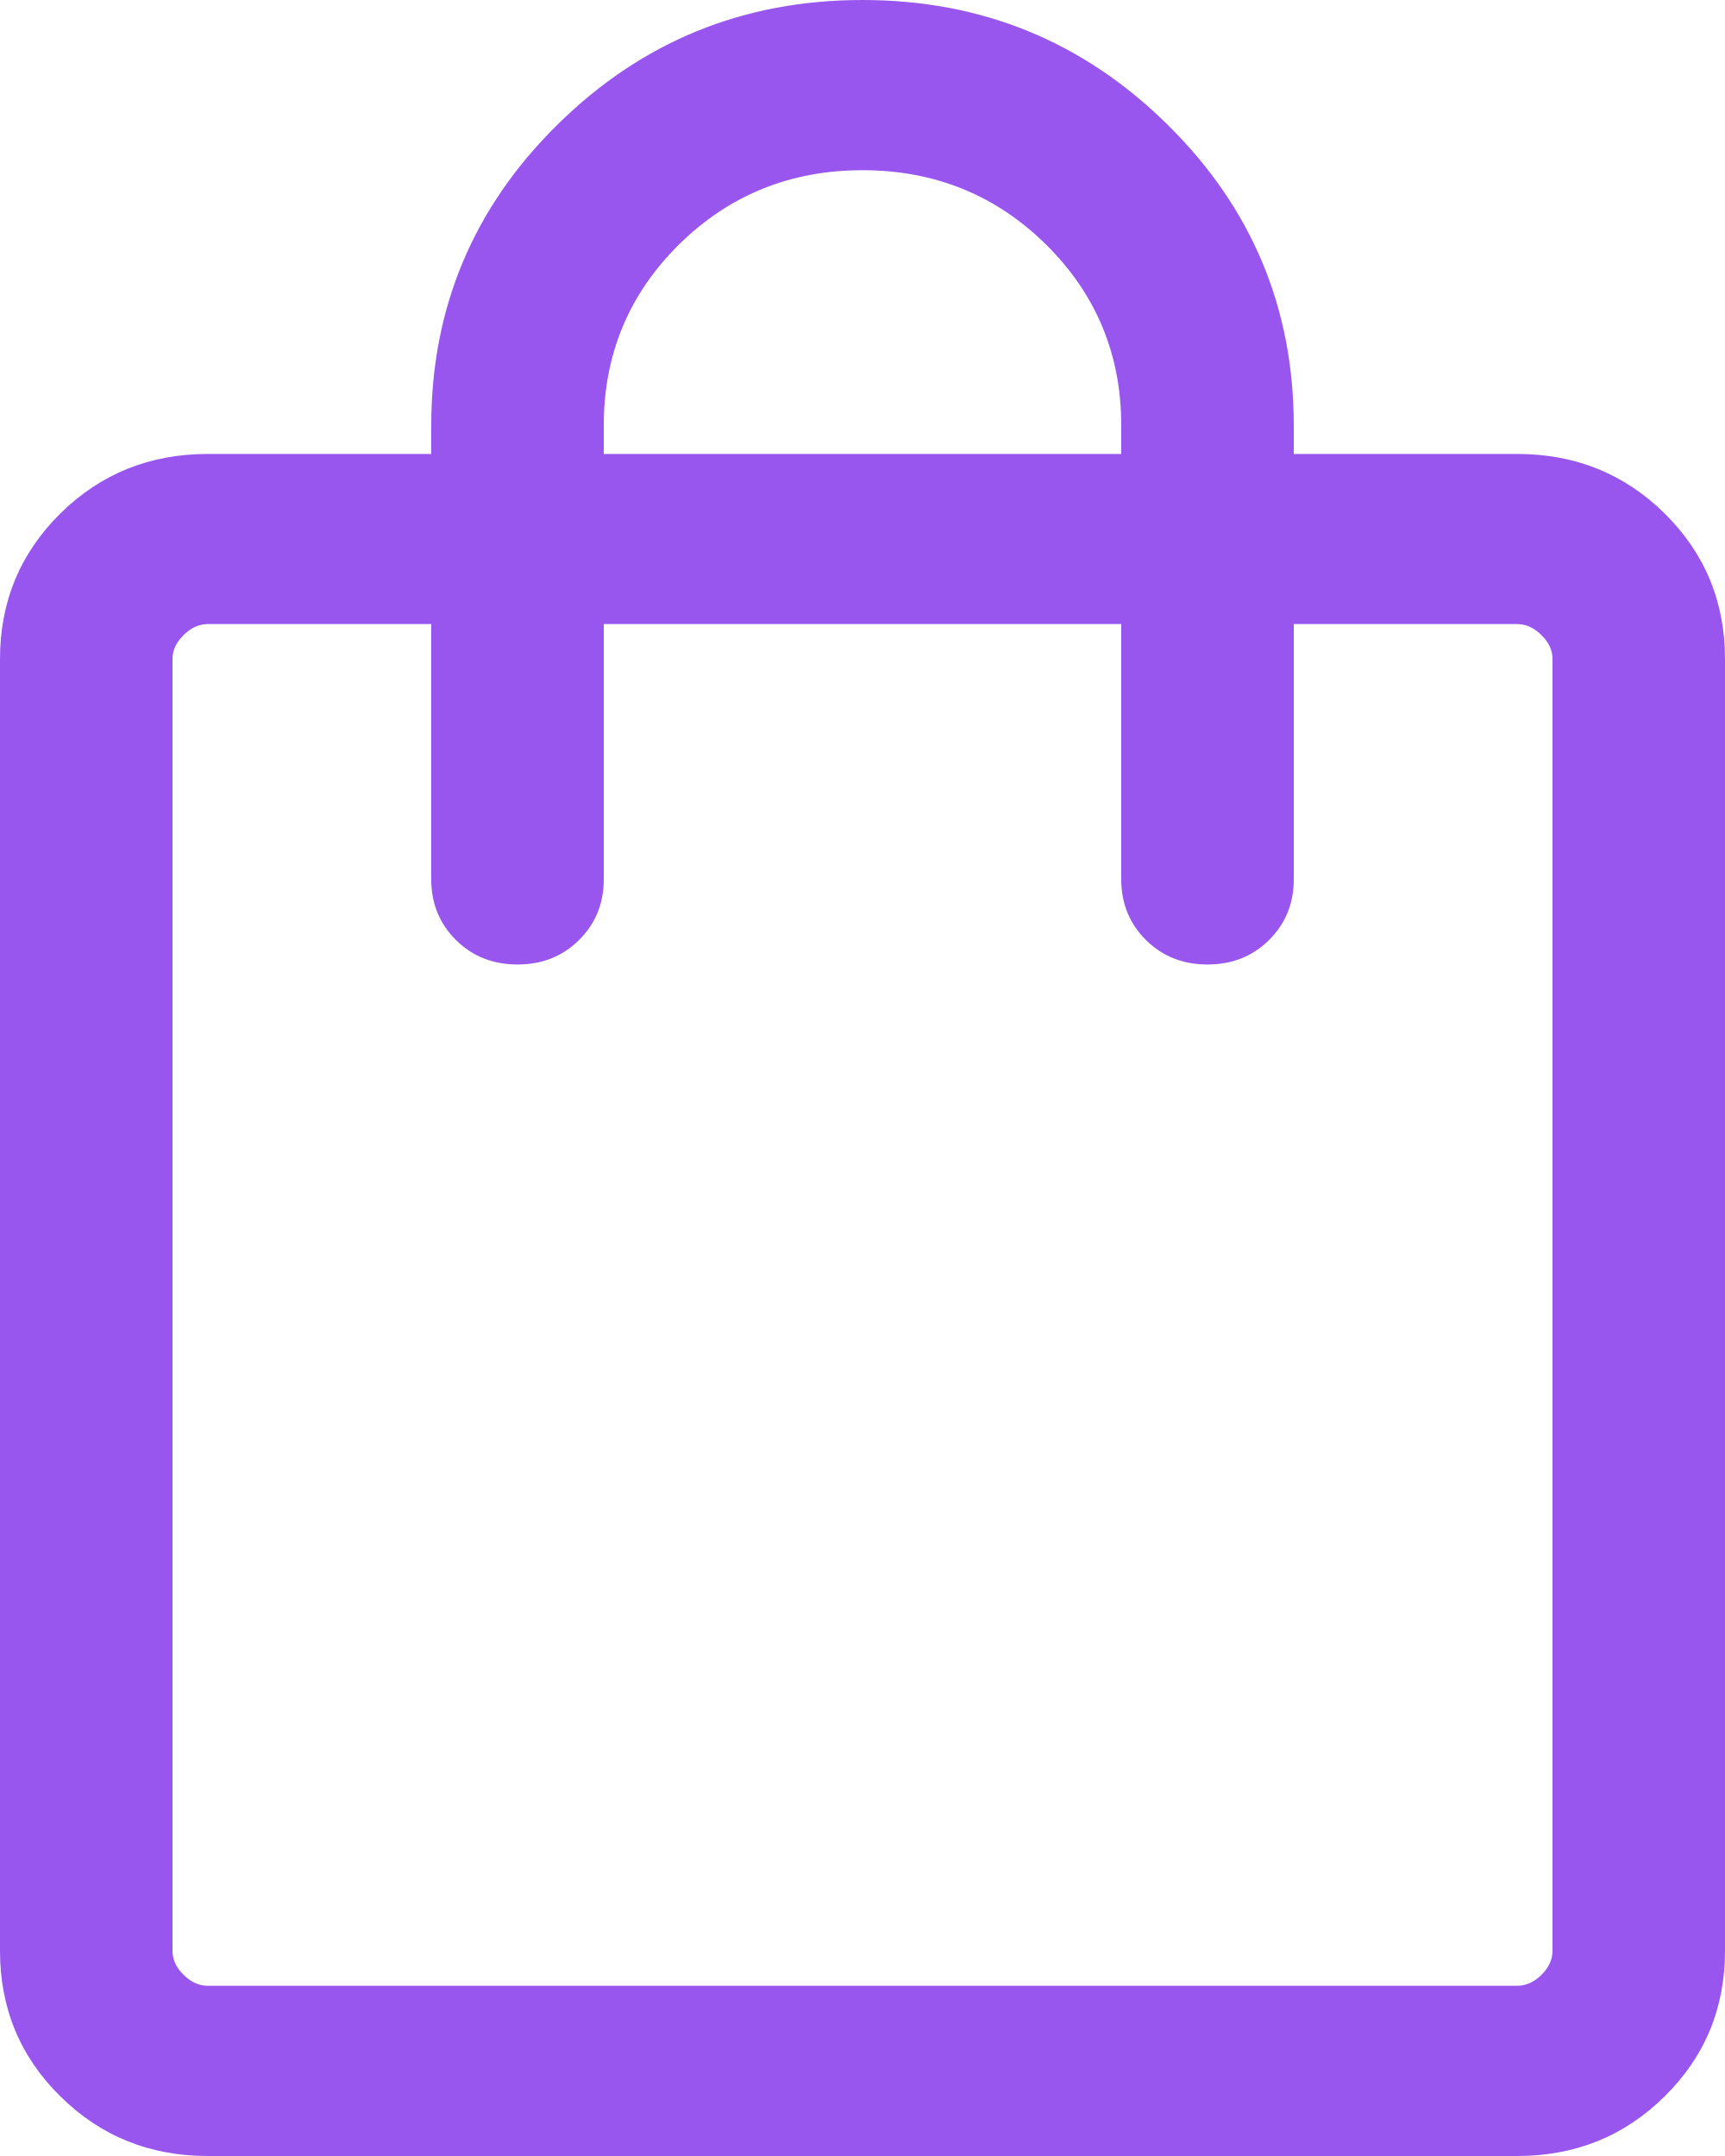
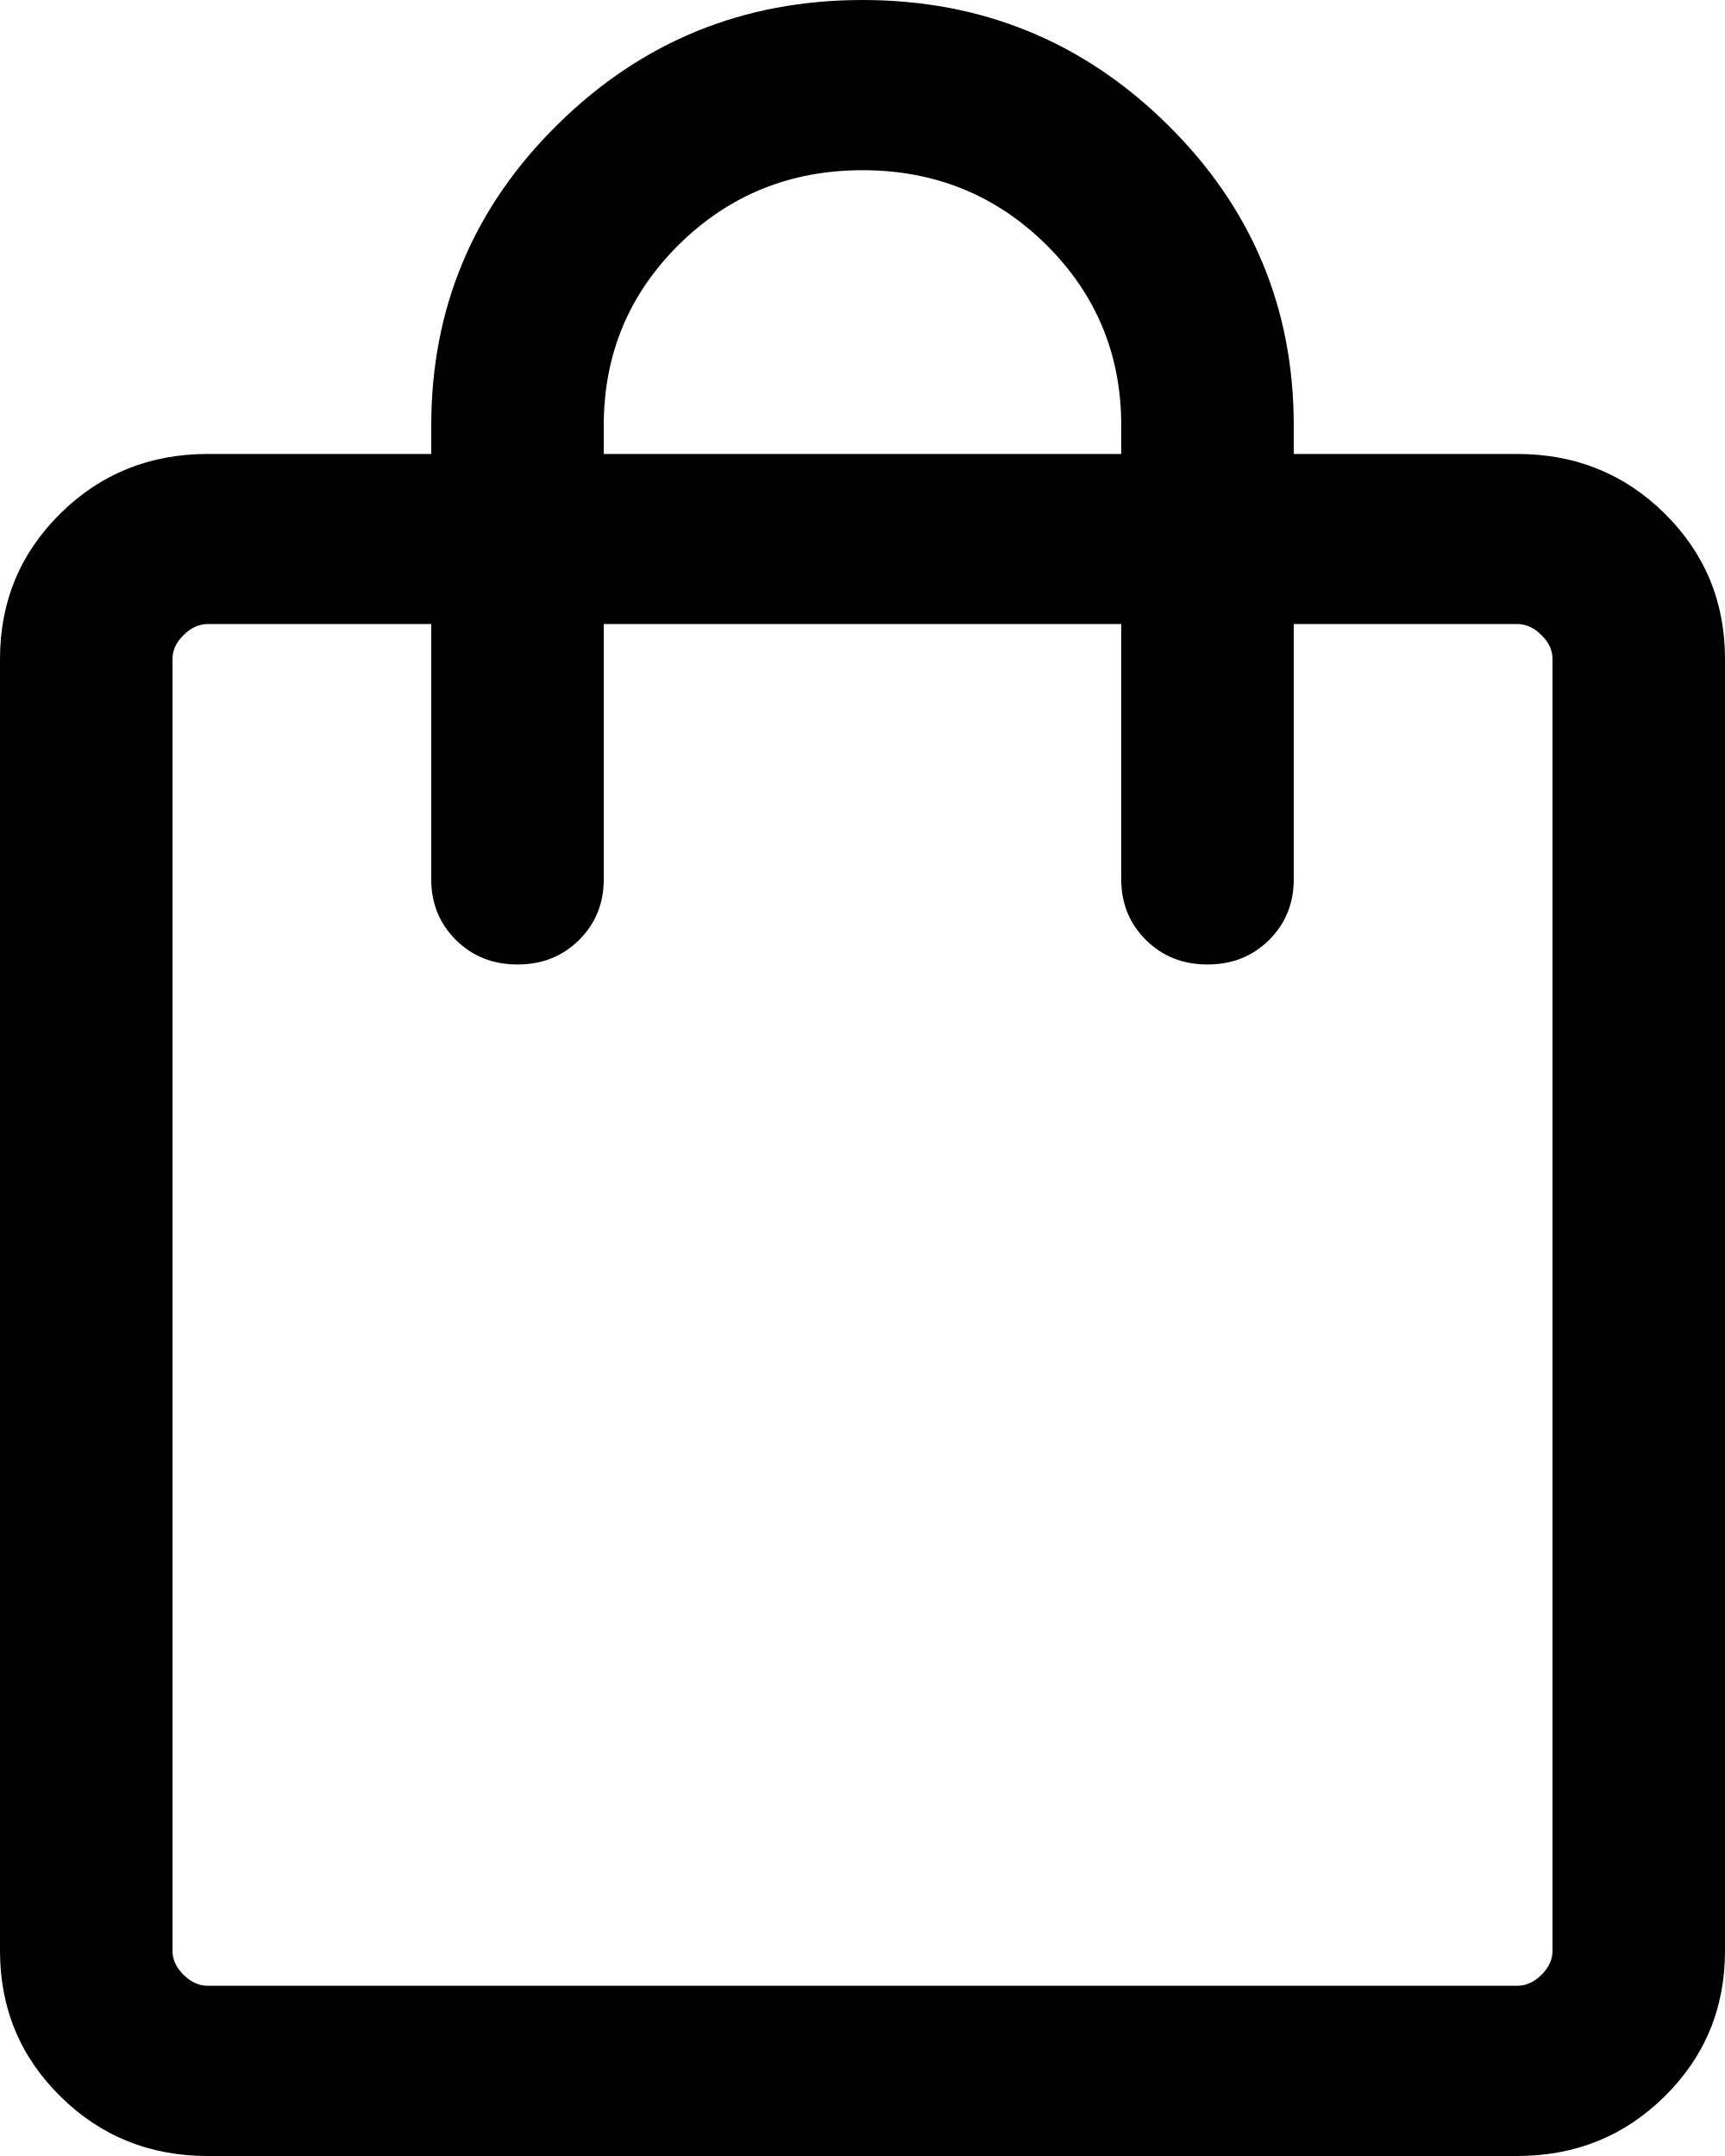
<svg xmlns="http://www.w3.org/2000/svg" width="16" height="20" viewBox="0 0 16 20" fill="none">
-   <path d="M1.928 20C1.389 20 0.933 19.816 0.56 19.447C0.187 19.079 0 18.629 0 18.097V6.113C0 5.582 0.187 5.132 0.56 4.763C0.933 4.395 1.389 4.211 1.928 4.211H4V3.947C4 2.857 4.39 1.926 5.171 1.156C5.952 0.385 6.895 0 8 0C9.105 0 10.048 0.385 10.829 1.156C11.61 1.926 12 2.857 12 3.947V4.211H14.072C14.611 4.211 15.067 4.395 15.44 4.763C15.813 5.132 16 5.582 16 6.113V18.097C16 18.629 15.813 19.079 15.44 19.447C15.067 19.816 14.611 20 14.072 20H1.928ZM1.928 18.421H14.072C14.154 18.421 14.229 18.387 14.297 18.32C14.366 18.252 14.4 18.178 14.4 18.097V6.113C14.4 6.032 14.366 5.958 14.297 5.891C14.229 5.823 14.154 5.789 14.072 5.789H12V8.158C12 8.382 11.923 8.569 11.77 8.721C11.617 8.872 11.427 8.947 11.2 8.947C10.973 8.947 10.783 8.872 10.63 8.721C10.477 8.569 10.4 8.382 10.4 8.158V5.789H5.6V8.158C5.6 8.382 5.523 8.569 5.37 8.721C5.217 8.872 5.027 8.947 4.8 8.947C4.573 8.947 4.383 8.872 4.23 8.721C4.077 8.569 4 8.382 4 8.158V5.789H1.928C1.846 5.789 1.771 5.823 1.703 5.891C1.634 5.958 1.6 6.032 1.6 6.113V18.097C1.6 18.178 1.634 18.252 1.703 18.32C1.771 18.387 1.846 18.421 1.928 18.421ZM5.6 4.211H10.4V3.947C10.4 3.288 10.167 2.728 9.702 2.268C9.236 1.809 8.669 1.579 8 1.579C7.331 1.579 6.764 1.809 6.298 2.268C5.833 2.728 5.6 3.288 5.6 3.947V4.211Z" fill="#9856EF" />
+   <path d="M1.928 20C1.389 20 0.933 19.816 0.56 19.447C0.187 19.079 0 18.629 0 18.097V6.113C0 5.582 0.187 5.132 0.56 4.763C0.933 4.395 1.389 4.211 1.928 4.211H4V3.947C4 2.857 4.39 1.926 5.171 1.156C5.952 0.385 6.895 0 8 0C9.105 0 10.048 0.385 10.829 1.156C11.61 1.926 12 2.857 12 3.947V4.211H14.072C14.611 4.211 15.067 4.395 15.44 4.763C15.813 5.132 16 5.582 16 6.113V18.097C16 18.629 15.813 19.079 15.44 19.447C15.067 19.816 14.611 20 14.072 20H1.928ZM1.928 18.421H14.072C14.154 18.421 14.229 18.387 14.297 18.32C14.366 18.252 14.4 18.178 14.4 18.097V6.113C14.4 6.032 14.366 5.958 14.297 5.891C14.229 5.823 14.154 5.789 14.072 5.789H12V8.158C12 8.382 11.923 8.569 11.77 8.721C11.617 8.872 11.427 8.947 11.2 8.947C10.973 8.947 10.783 8.872 10.63 8.721C10.477 8.569 10.4 8.382 10.4 8.158V5.789H5.6V8.158C5.6 8.382 5.523 8.569 5.37 8.721C5.217 8.872 5.027 8.947 4.8 8.947C4.573 8.947 4.383 8.872 4.23 8.721C4.077 8.569 4 8.382 4 8.158V5.789H1.928C1.846 5.789 1.771 5.823 1.703 5.891C1.634 5.958 1.6 6.032 1.6 6.113V18.097C1.6 18.178 1.634 18.252 1.703 18.32C1.771 18.387 1.846 18.421 1.928 18.421ZM5.6 4.211H10.4V3.947C10.4 3.288 10.167 2.728 9.702 2.268C9.236 1.809 8.669 1.579 8 1.579C7.331 1.579 6.764 1.809 6.298 2.268C5.833 2.728 5.6 3.288 5.6 3.947V4.211Z" fill="#000" />
</svg>
